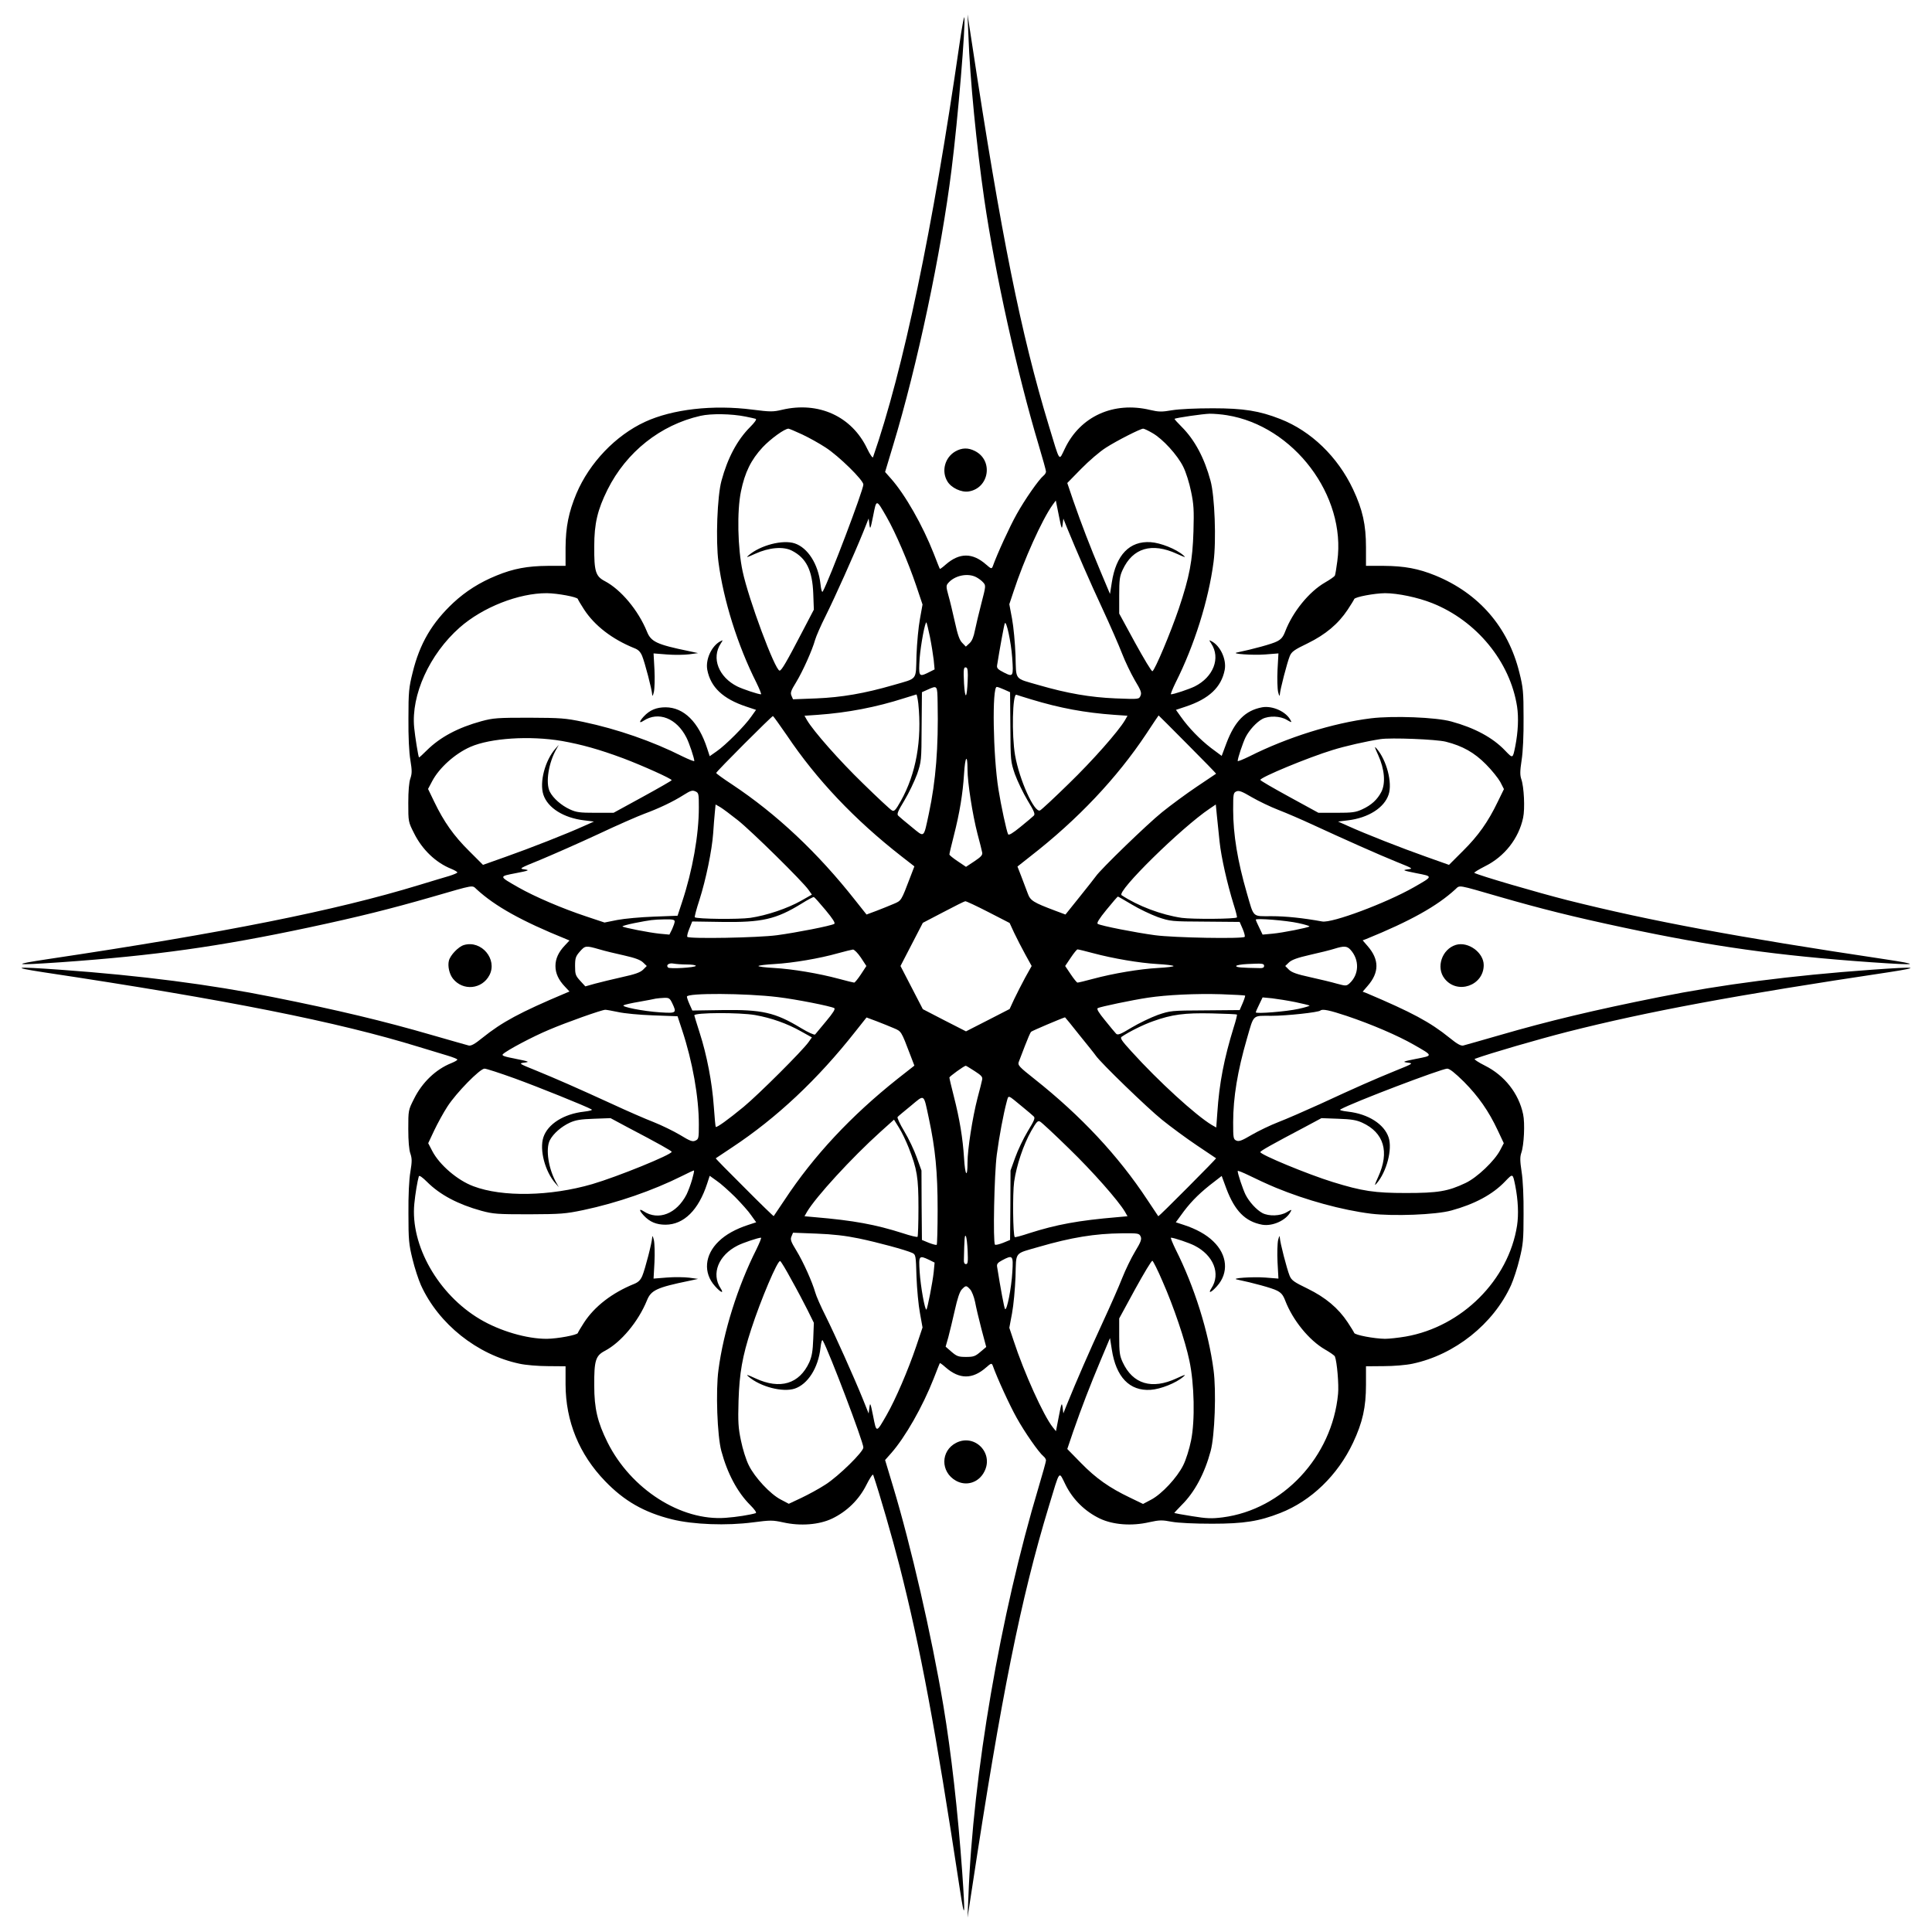
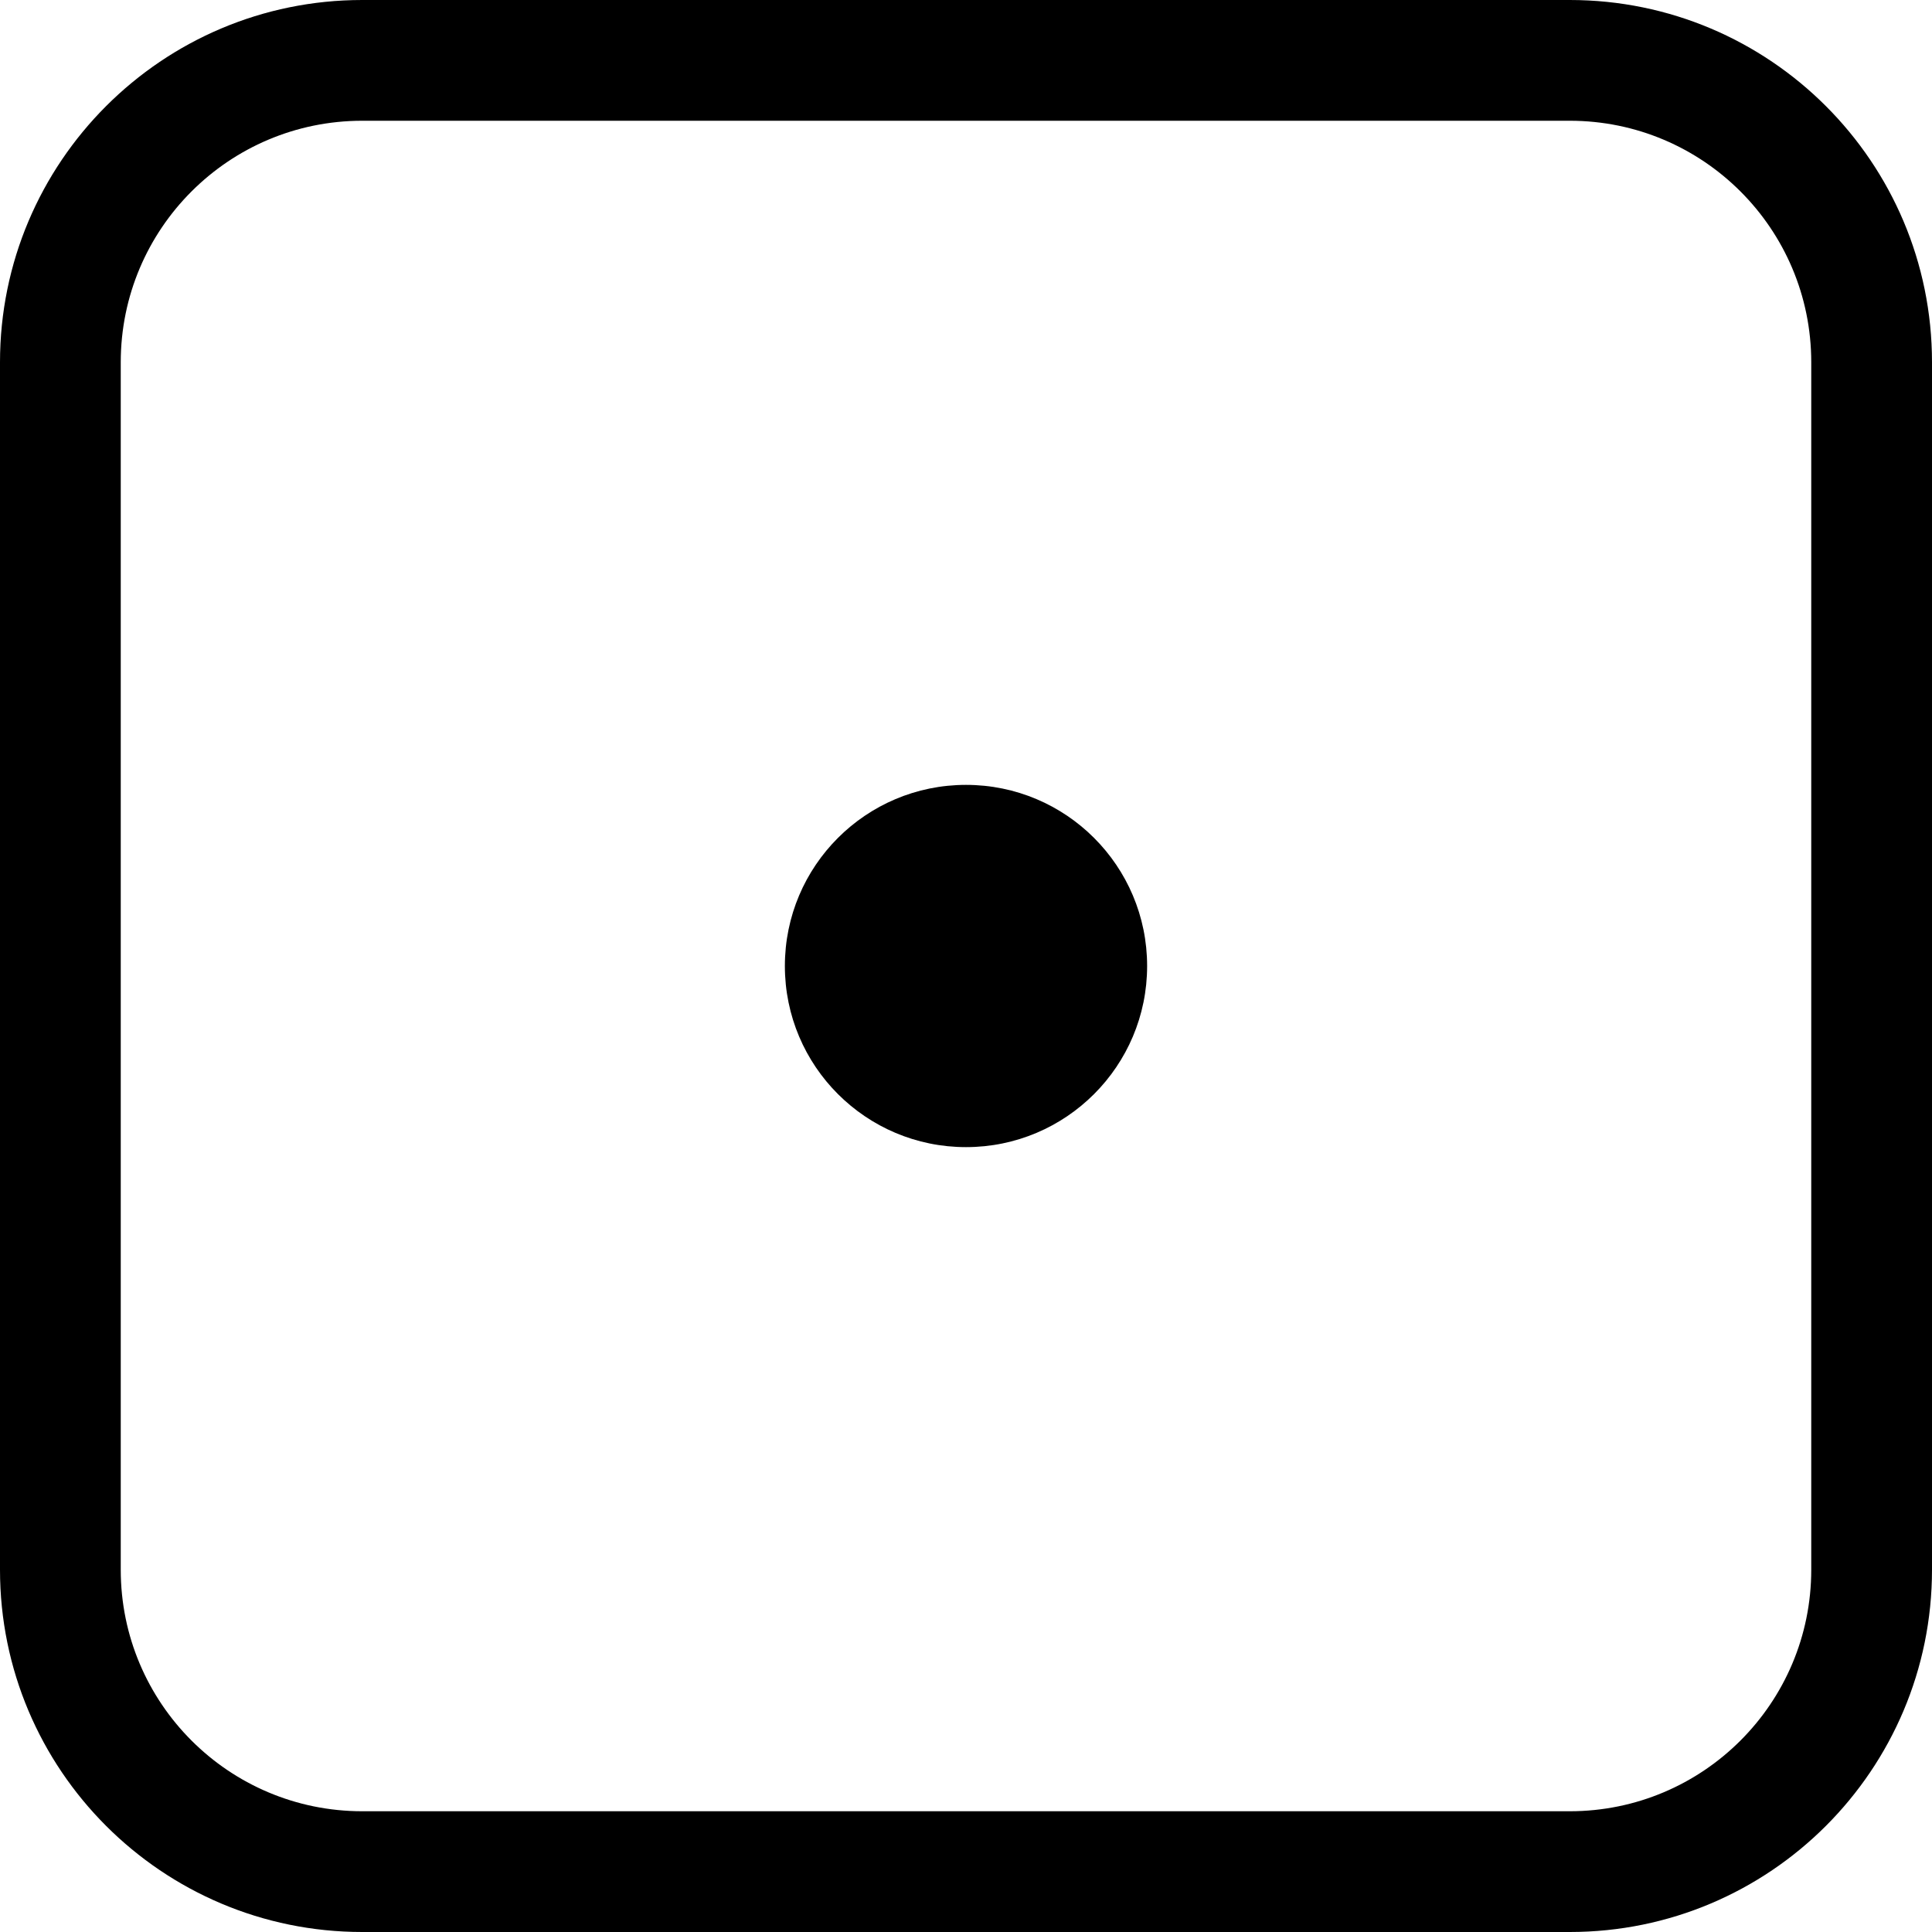
- <svg xmlns="http://www.w3.org/2000/svg" width="1280pt" height="1280pt" viewBox="0 0 1280 1280" preserveAspectRatio="xMidYMid meet">
-   <g transform="translate(0,1280) scale(0.1,-0.1)" fill="#000000" stroke="none">
-     <path d="M6357 12509 c-178 -1232 -372 -2159 -573 -2738 -2 -8 -20 17 -39 57 -102 214 -322 314 -564 257 -59 -14 -77 -14 -195 1 -263 34 -531 3 -713 -81 -194 -90 -367 -270 -454 -475 -51 -122 -71 -220 -72 -357 l0 -122 -118 0 c-134 -1 -227 -18 -339 -64 -111 -45 -204 -104 -286 -180 -142 -133 -223 -270 -270 -462 -25 -100 -28 -128 -28 -305 -1 -121 4 -226 13 -277 11 -68 11 -87 0 -120 -9 -24 -14 -83 -14 -163 0 -124 0 -125 38 -200 54 -109 144 -195 246 -236 22 -9 41 -20 41 -24 0 -4 -24 -14 -52 -23 -29 -8 -120 -36 -203 -61 -554 -169 -1283 -315 -2455 -490 -253 -38 -232 -43 85 -21 622 44 1048 104 1640 230 333 71 544 124 815 202 291 84 266 80 298 51 122 -112 297 -210 591 -329 l24 -10 -30 -32 c-43 -45 -63 -89 -63 -137 0 -48 20 -92 63 -137 l30 -32 -24 -10 c-306 -129 -422 -192 -553 -297 -49 -40 -74 -54 -90 -51 -11 3 -122 34 -246 70 -317 92 -621 165 -1052 251 -412 83 -876 143 -1405 181 -306 22 -338 18 -118 -16 1219 -183 1952 -329 2490 -495 66 -20 150 -46 188 -57 37 -11 67 -23 67 -27 0 -5 -19 -15 -41 -24 -102 -41 -192 -127 -246 -236 -38 -75 -38 -76 -38 -200 0 -80 5 -139 14 -163 11 -33 11 -52 0 -120 -9 -51 -14 -156 -13 -277 0 -176 3 -205 27 -302 14 -59 40 -137 56 -173 117 -257 373 -461 653 -520 40 -9 125 -16 189 -16 l116 -1 0 -121 c1 -244 90 -462 262 -640 126 -131 258 -207 443 -253 141 -35 363 -43 537 -20 116 15 129 15 199 0 115 -26 239 -16 325 25 98 47 178 125 227 223 22 44 42 74 45 67 42 -123 127 -418 174 -601 141 -555 236 -1065 400 -2143 33 -217 37 -189 16 110 -29 405 -73 794 -125 1105 -79 469 -215 1060 -333 1451 l-53 176 39 44 c94 106 210 310 283 496 21 54 39 100 41 102 1 2 19 -11 39 -29 91 -79 177 -79 267 0 33 29 37 30 44 13 29 -82 113 -265 158 -345 53 -96 147 -231 179 -257 9 -7 16 -19 16 -27 0 -7 -22 -87 -49 -177 -253 -844 -435 -1902 -465 -2712 l-6 -140 30 195 c193 1272 324 1923 509 2531 76 250 64 235 111 141 49 -98 129 -176 227 -223 87 -41 210 -51 327 -24 68 15 86 15 149 3 44 -8 149 -13 267 -13 211 0 312 16 452 71 205 80 381 251 482 465 64 136 86 236 86 385 l0 122 118 1 c65 0 149 7 190 16 280 59 536 263 653 520 16 36 42 114 56 173 24 96 27 127 27 297 1 115 -4 226 -13 282 -11 72 -11 98 -2 125 18 51 25 196 12 256 -29 138 -123 257 -253 322 -44 22 -74 42 -67 45 105 38 415 128 614 179 533 135 1108 242 2130 395 220 34 188 38 -118 16 -529 -38 -993 -98 -1405 -181 -431 -86 -735 -159 -1052 -251 -124 -36 -235 -67 -246 -70 -16 -3 -41 11 -90 51 -130 105 -250 169 -552 297 l-24 9 32 37 c79 90 79 176 0 266 l-32 37 24 9 c290 118 468 217 590 329 32 29 7 33 298 -51 271 -78 482 -131 815 -202 592 -126 1018 -186 1640 -230 317 -22 338 -17 85 21 -969 145 -1541 251 -2095 390 -194 49 -588 164 -617 181 -5 2 28 22 71 44 129 64 223 184 252 321 13 60 6 205 -12 256 -9 27 -9 53 2 125 9 56 14 167 13 282 0 171 -3 201 -28 300 -74 300 -268 524 -556 642 -113 46 -205 63 -341 64 l-119 0 0 123 c0 149 -22 249 -86 385 -101 214 -277 385 -482 465 -138 54 -242 71 -447 71 -111 0 -223 -5 -270 -13 -69 -12 -89 -11 -145 2 -242 58 -463 -42 -565 -256 -41 -84 -30 -99 -106 151 -185 608 -316 1259 -509 2531 l-30 195 6 -140 c10 -286 54 -733 105 -1085 72 -494 219 -1157 360 -1627 27 -90 49 -170 49 -177 0 -8 -7 -20 -16 -27 -32 -26 -126 -161 -179 -257 -45 -80 -129 -263 -158 -345 -7 -17 -11 -16 -44 13 -90 79 -176 79 -267 0 -20 -18 -38 -31 -39 -29 -2 2 -20 48 -41 102 -73 186 -189 390 -283 496 l-39 44 53 176 c160 527 319 1279 387 1826 43 339 94 959 85 1010 -2 10 -17 -69 -32 -176z m-1417 -2469 c30 -6 61 -13 67 -15 8 -3 -8 -25 -37 -54 -85 -85 -149 -204 -190 -356 -28 -101 -39 -397 -20 -539 33 -252 127 -552 251 -798 21 -43 35 -78 31 -78 -19 0 -120 34 -157 52 -124 62 -173 188 -110 284 16 25 16 25 -3 15 -58 -31 -99 -121 -86 -189 22 -115 104 -192 257 -243 l66 -22 -32 -45 c-42 -61 -170 -189 -228 -229 l-47 -33 -17 52 c-57 175 -154 271 -275 272 -61 0 -105 -18 -145 -61 -32 -35 -32 -48 -1 -28 98 64 219 17 284 -112 18 -35 52 -136 52 -155 0 -4 -36 10 -81 32 -194 98 -430 180 -654 227 -120 25 -148 27 -360 28 -210 0 -237 -2 -315 -23 -157 -43 -274 -106 -362 -193 -28 -28 -51 -49 -52 -47 -5 6 -26 136 -32 198 -21 215 101 485 301 662 153 135 392 229 579 228 71 -1 199 -25 204 -38 2 -6 20 -37 41 -69 70 -108 187 -198 333 -257 27 -10 41 -25 52 -51 18 -43 66 -226 67 -258 1 -13 5 -6 11 18 5 22 7 89 4 148 l-6 108 89 -7 c48 -4 115 -3 147 1 l59 8 -60 13 c-214 44 -252 62 -279 130 -57 140 -172 278 -279 334 -61 32 -71 64 -70 230 0 152 22 243 88 376 125 250 351 429 616 489 70 16 205 14 299 -5z m3189 9 c442 -71 791 -533 731 -967 -6 -46 -13 -89 -16 -95 -3 -7 -32 -27 -65 -46 -106 -61 -214 -194 -264 -324 -14 -37 -27 -53 -56 -67 -30 -16 -158 -51 -264 -73 -44 -9 104 -19 186 -13 l89 7 -6 -108 c-3 -59 -1 -126 4 -148 6 -24 10 -31 11 -18 1 31 49 215 66 256 12 29 29 42 119 85 118 58 202 128 265 223 21 32 41 64 43 70 5 14 132 38 204 39 84 0 218 -28 313 -66 294 -117 516 -388 562 -685 11 -73 7 -167 -12 -264 -17 -82 -15 -82 -68 -27 -82 86 -202 150 -356 192 -101 28 -384 39 -532 21 -251 -31 -555 -126 -805 -252 -43 -21 -78 -35 -78 -31 0 19 34 120 52 157 25 49 73 101 112 122 43 22 118 20 161 -6 33 -19 35 -19 25 -2 -30 57 -120 97 -188 85 -112 -21 -181 -91 -237 -239 l-31 -83 -70 52 c-73 56 -148 133 -201 208 l-32 45 66 22 c153 51 235 128 257 243 13 68 -28 158 -86 189 -19 10 -19 10 -3 -15 63 -96 14 -222 -110 -284 -37 -18 -138 -52 -157 -52 -4 0 10 35 31 78 124 246 218 546 251 798 19 142 8 438 -20 539 -41 152 -105 271 -191 357 -28 28 -49 51 -47 53 8 7 189 33 233 34 28 0 79 -4 114 -10z m-2815 -127 c45 -21 115 -60 156 -87 87 -56 250 -216 250 -245 0 -37 -225 -630 -269 -709 -5 -8 -11 11 -15 49 -15 133 -84 241 -171 270 -79 26 -227 -12 -305 -79 -20 -17 -12 -15 43 10 92 42 186 50 243 21 96 -49 136 -130 142 -284 l4 -107 -80 -153 c-100 -192 -134 -251 -147 -251 -30 1 -206 474 -245 658 -33 154 -38 399 -11 529 26 127 67 210 144 293 53 56 145 123 171 123 4 0 45 -17 90 -38z m2321 9 c69 -39 166 -146 204 -223 18 -35 41 -109 52 -164 18 -85 20 -123 16 -264 -6 -196 -26 -300 -97 -512 -54 -159 -159 -409 -175 -415 -6 -2 -57 84 -115 189 l-105 193 0 120 c0 104 3 127 23 170 67 145 193 182 359 106 55 -25 63 -27 43 -10 -48 42 -152 83 -217 87 -139 9 -229 -84 -257 -267 l-12 -76 -61 145 c-71 169 -127 314 -183 475 l-39 115 92 94 c51 52 124 115 164 140 73 47 229 126 247 126 6 0 34 -13 61 -29z m-1761 -556 c59 -103 142 -296 196 -455 l42 -125 -17 -95 c-10 -52 -20 -161 -23 -241 -5 -171 11 -150 -154 -198 -190 -55 -341 -81 -508 -88 l-156 -6 -10 23 c-9 20 -4 34 30 89 45 74 108 215 126 281 7 24 38 96 70 159 63 127 186 401 247 551 l38 95 5 -40 c5 -36 7 -31 25 58 22 112 20 112 89 -8z m1166 -51 l5 40 24 -60 c64 -156 151 -357 236 -539 51 -110 109 -243 129 -295 20 -52 58 -131 84 -176 41 -68 47 -84 38 -104 -10 -23 -10 -23 -166 -17 -167 7 -318 33 -508 88 -165 48 -149 27 -154 198 -3 80 -13 189 -23 242 l-18 96 28 84 c69 211 189 476 258 573 l22 30 20 -99 c18 -90 20 -96 25 -61z m-572 -348 c15 -8 36 -23 46 -35 18 -20 18 -23 -12 -138 -17 -65 -36 -146 -43 -180 -8 -42 -19 -69 -35 -84 l-25 -23 -24 25 c-18 18 -30 52 -49 139 -14 63 -33 143 -43 177 -15 54 -15 64 -2 79 42 51 130 70 187 40z m-307 -395 c10 -50 21 -119 25 -153 l6 -63 -46 -23 c-58 -28 -61 -23 -53 98 7 88 36 244 45 236 2 -3 13 -46 23 -95z m545 -138 c9 -125 7 -130 -54 -99 -41 21 -49 29 -46 48 17 108 46 266 51 278 10 24 42 -125 49 -227z m-295 -154 c-5 -119 -17 -128 -24 -18 -5 98 -3 113 16 106 8 -3 11 -30 8 -88z m-199 -146 c6 -295 -12 -517 -58 -733 -36 -167 -27 -160 -114 -89 -41 33 -81 67 -88 74 -12 10 -5 28 40 102 30 50 67 128 84 174 28 83 29 87 30 314 l2 229 38 17 c65 29 64 30 66 -88z m442 88 l38 -17 2 -229 c1 -227 2 -231 30 -314 17 -46 54 -124 84 -174 45 -74 52 -92 40 -102 -7 -7 -47 -41 -88 -74 -50 -41 -77 -57 -81 -48 -10 18 -47 190 -64 297 -36 225 -43 681 -11 679 6 0 28 -8 50 -18z m-570 -92 c25 -243 -15 -466 -116 -646 -35 -62 -44 -71 -59 -62 -10 5 -95 84 -190 177 -158 153 -328 346 -372 420 l-17 30 87 6 c199 14 389 51 573 110 41 13 78 24 81 25 3 1 9 -27 13 -60z m746 28 c194 -59 358 -89 553 -103 l87 -6 -17 -30 c-44 -74 -214 -267 -372 -420 -95 -93 -180 -172 -190 -177 -37 -20 -137 200 -166 366 -23 134 -17 410 9 400 6 -2 49 -16 96 -30z m-1616 -240 c196 -292 448 -558 758 -800 l86 -67 -28 -73 c-59 -155 -58 -154 -108 -175 -26 -11 -77 -32 -114 -46 l-67 -25 -73 92 c-251 319 -523 574 -818 770 -58 38 -105 72 -105 76 0 9 369 378 376 377 3 -1 45 -59 93 -129z m2654 -59 c105 -105 190 -193 189 -194 -1 -1 -59 -40 -128 -86 -70 -47 -173 -123 -230 -169 -97 -78 -407 -378 -439 -425 -8 -12 -57 -73 -108 -137 l-93 -116 -67 25 c-146 55 -166 67 -183 115 -9 24 -28 74 -42 111 l-26 67 86 68 c314 244 573 519 766 809 45 68 82 124 83 124 1 0 87 -86 192 -192z m-4146 23 c134 -24 248 -56 407 -115 127 -48 321 -135 321 -145 0 -3 -87 -53 -193 -111 l-192 -105 -120 0 c-104 0 -127 3 -170 23 -56 26 -109 72 -132 116 -30 58 -9 194 45 286 l14 25 -22 -25 c-69 -78 -107 -222 -80 -305 29 -88 135 -154 270 -170 l65 -8 -65 -29 c-112 -51 -359 -148 -518 -204 l-152 -54 -93 93 c-101 100 -166 192 -230 325 l-41 85 27 51 c46 88 151 183 254 228 132 58 392 75 605 39z m5857 -5 c111 -28 189 -72 266 -150 39 -39 81 -92 95 -117 l24 -47 -41 -84 c-64 -133 -129 -225 -230 -325 l-93 -93 -152 54 c-159 56 -406 153 -518 204 l-65 29 65 8 c135 16 241 83 270 171 26 78 -13 227 -79 304 -17 20 -15 12 10 -43 42 -92 50 -186 21 -243 -27 -52 -66 -88 -127 -116 -43 -20 -66 -23 -170 -23 l-120 0 -192 105 c-106 58 -193 108 -193 113 0 17 318 149 479 198 83 26 224 58 316 72 67 11 371 -1 434 -17z m-3169 -184 c0 -87 33 -298 66 -426 15 -56 29 -111 31 -123 4 -17 -6 -29 -51 -59 l-56 -37 -55 37 c-30 20 -55 40 -55 45 0 5 13 61 29 123 39 152 60 281 68 410 7 117 23 138 23 30z m-1780 -253 c0 -181 -42 -417 -111 -625 l-30 -91 -157 -6 c-86 -3 -195 -13 -242 -22 l-85 -17 -120 40 c-160 53 -342 131 -451 193 -131 75 -130 72 -17 94 88 17 94 20 59 25 -39 5 -35 7 105 64 79 33 250 108 379 168 129 61 269 122 310 137 95 35 190 80 259 124 46 29 58 33 78 24 22 -10 23 -15 23 -108z m3840 -15 c52 -20 154 -64 225 -97 208 -96 441 -200 560 -248 109 -44 109 -44 70 -49 -36 -5 -30 -7 58 -25 113 -22 114 -19 -17 -94 -185 -105 -541 -238 -606 -226 -127 23 -240 35 -336 35 -129 0 -115 -13 -163 152 -62 214 -91 389 -91 554 0 104 1 112 22 121 17 7 36 0 102 -39 45 -26 124 -64 176 -84z m-3582 -68 c90 -71 431 -407 469 -462 l22 -31 -72 -41 c-91 -51 -227 -97 -336 -113 -79 -11 -355 -8 -368 4 -2 3 11 55 31 115 43 135 83 328 91 442 3 47 8 109 11 138 l5 52 30 -17 c17 -10 69 -49 117 -87z m3192 -142 c11 -104 50 -277 94 -419 14 -43 23 -81 21 -83 -11 -11 -291 -13 -366 -3 -135 20 -289 78 -398 150 -36 23 395 447 584 574 l40 27 7 -72 c4 -40 12 -119 18 -174z m-2610 -454 c48 -58 66 -86 57 -91 -22 -13 -252 -58 -379 -75 -125 -17 -580 -25 -594 -11 -4 3 2 28 13 54 l19 48 195 -3 c267 -4 360 17 529 121 41 26 78 45 82 44 4 -1 39 -40 78 -87z m2029 37 c48 -29 126 -66 172 -83 83 -28 88 -29 313 -30 l229 -2 20 -46 c11 -26 17 -50 13 -53 -14 -14 -469 -6 -594 11 -127 17 -357 62 -379 75 -9 5 9 34 58 94 39 48 73 87 75 87 3 0 44 -24 93 -53z m-952 -49 l142 -73 30 -65 c17 -36 50 -100 73 -142 l43 -78 -43 -77 c-23 -43 -56 -107 -73 -143 l-30 -65 -144 -74 -145 -74 -143 73 -143 74 -74 143 -74 143 74 143 74 143 136 71 c74 39 140 72 145 72 6 1 74 -31 152 -71z m-2077 -63 c0 -8 -8 -31 -17 -51 l-18 -36 -65 6 c-68 7 -237 40 -246 48 -2 3 33 13 78 22 112 22 123 23 201 25 53 1 67 -2 67 -14z m4133 -11 c42 -9 75 -19 72 -22 -8 -8 -178 -42 -245 -48 l-65 -6 -22 46 c-13 26 -23 49 -23 53 0 11 203 -5 283 -23z m-4634 -173 c36 -11 111 -29 166 -41 71 -16 107 -29 125 -46 l25 -24 -25 -25 c-19 -18 -53 -30 -140 -49 -63 -14 -144 -34 -178 -43 l-64 -18 -34 37 c-31 34 -34 43 -34 98 0 52 4 64 31 95 36 41 40 41 128 16z m4978 -3 c61 -67 58 -164 -6 -223 -21 -18 -24 -18 -84 -2 -34 10 -114 29 -177 43 -87 19 -121 31 -140 49 l-25 25 25 24 c18 17 56 31 140 50 63 14 135 32 160 40 64 20 84 19 107 -6z m-3243 -53 l36 -55 -36 -55 c-20 -30 -40 -55 -45 -55 -4 0 -50 11 -101 25 -134 36 -307 65 -430 72 -59 3 -105 9 -103 13 2 4 51 10 107 13 121 7 298 37 418 71 47 13 92 24 101 25 9 0 32 -23 53 -54z m1538 30 c131 -35 305 -65 426 -72 56 -3 105 -9 107 -13 2 -4 -44 -10 -103 -13 -123 -7 -296 -36 -430 -72 -51 -14 -98 -25 -103 -25 -5 0 -25 25 -45 55 l-37 55 37 55 c20 30 40 55 45 55 5 0 52 -11 103 -25z m-2691 -75 c33 0 59 -4 59 -9 0 -11 -173 -22 -184 -11 -16 16 6 32 36 26 17 -3 57 -6 89 -6z m3824 -10 c0 -10 -9 -15 -27 -14 -127 2 -158 5 -158 14 0 5 33 11 73 13 102 5 112 4 112 -13z m-3222 -206 c119 -14 351 -60 374 -73 9 -5 -7 -31 -53 -86 -36 -44 -70 -84 -74 -89 -5 -4 -46 14 -92 42 -173 105 -259 124 -527 120 l-194 -3 -18 40 c-10 22 -18 45 -18 52 -2 25 391 23 602 -3z m3096 10 c2 -2 -5 -24 -16 -50 l-20 -46 -229 -2 c-225 -1 -230 -2 -313 -30 -46 -17 -124 -54 -174 -84 -74 -45 -92 -52 -103 -40 -7 7 -40 47 -73 88 -42 51 -57 76 -48 81 16 9 231 54 332 69 126 19 316 28 485 23 85 -3 157 -7 159 -9z m-3796 -49 c32 -67 29 -69 -80 -62 -110 7 -262 37 -241 47 7 4 54 15 103 23 50 9 99 18 110 21 11 2 36 4 56 5 31 1 37 -3 52 -34z m4128 6 c49 -10 92 -21 95 -23 2 -3 -31 -13 -73 -22 -80 -18 -283 -34 -283 -23 0 4 10 27 23 53 l22 46 63 -6 c34 -4 103 -15 153 -25z m-4486 -66 c39 -9 143 -19 232 -22 l162 -6 30 -91 c69 -208 111 -444 111 -625 0 -92 -1 -98 -23 -108 -19 -9 -35 -3 -102 38 -44 26 -122 64 -175 85 -52 20 -176 74 -275 120 -245 112 -359 162 -500 220 -119 48 -120 49 -80 54 36 5 31 7 -58 25 -77 15 -95 21 -85 31 27 26 197 116 302 160 119 51 351 133 376 134 8 0 47 -7 85 -15z m4828 -26 c166 -56 336 -129 443 -190 131 -75 130 -72 17 -94 -89 -18 -94 -20 -58 -25 40 -5 39 -6 -80 -54 -142 -58 -256 -108 -500 -221 -99 -45 -223 -99 -275 -119 -52 -20 -131 -58 -176 -84 -66 -39 -85 -46 -102 -39 -21 9 -22 17 -22 121 0 165 29 340 91 554 48 165 34 152 163 152 101 0 312 23 324 35 13 12 61 2 175 -36z m-3920 6 c107 -19 212 -56 304 -108 l72 -40 -22 -31 c-41 -58 -331 -347 -430 -429 -102 -84 -178 -139 -185 -133 -2 2 -8 64 -13 137 -11 157 -46 340 -94 488 -19 60 -35 111 -35 114 0 19 298 20 403 2z m3192 3 c2 -2 -7 -40 -21 -83 -64 -207 -96 -371 -109 -568 l-7 -97 -30 17 c-105 63 -352 288 -532 487 -64 70 -77 89 -65 97 52 35 145 81 208 103 125 45 209 56 389 52 89 -2 164 -5 167 -8z m-2273 -90 c50 -21 49 -20 108 -175 l28 -73 -112 -88 c-307 -244 -555 -509 -748 -802 -39 -58 -71 -106 -72 -107 -1 -2 -89 83 -194 189 -106 105 -191 192 -190 194 2 1 50 33 108 72 295 195 567 450 818 769 l73 92 67 -25 c37 -14 88 -35 114 -46z m1229 -45 c52 -64 101 -125 109 -137 32 -47 342 -347 439 -425 57 -46 160 -122 230 -169 69 -46 127 -85 128 -86 1 -1 -84 -89 -189 -194 -105 -106 -192 -191 -194 -190 -1 2 -33 50 -72 108 -193 293 -441 558 -749 802 -100 79 -111 91 -104 111 5 12 23 60 41 107 18 47 36 89 41 94 5 6 196 87 225 96 1 0 44 -52 95 -117z m-694 -239 c45 -29 54 -39 50 -57 -2 -12 -16 -67 -31 -123 -33 -128 -66 -339 -66 -426 0 -108 -16 -87 -23 30 -8 129 -29 258 -68 410 -16 62 -29 118 -29 123 0 7 95 76 108 78 2 1 28 -15 59 -35z m-3049 -48 c157 -57 472 -184 511 -206 9 -5 -10 -10 -50 -15 -134 -15 -240 -82 -269 -170 -27 -83 11 -227 80 -305 l22 -25 -14 25 c-54 92 -75 228 -45 286 23 44 76 90 132 116 40 18 73 23 160 26 l110 4 110 -59 c208 -109 295 -158 295 -164 0 -19 -359 -165 -526 -214 -278 -81 -596 -87 -788 -14 -105 39 -224 141 -272 233 l-27 52 40 85 c22 46 61 118 88 159 59 91 215 250 245 250 12 0 101 -29 198 -64z m6291 -23 c96 -97 164 -194 224 -322 l40 -85 -24 -46 c-37 -71 -153 -182 -230 -218 -116 -55 -182 -66 -394 -66 -207 0 -289 12 -486 73 -162 50 -479 181 -479 198 0 8 77 51 295 166 l110 59 110 -4 c87 -3 120 -8 160 -26 144 -66 182 -193 106 -359 -25 -55 -27 -63 -10 -43 66 77 105 226 79 304 -29 88 -135 156 -269 171 -41 5 -59 10 -50 15 81 46 668 269 707 270 16 0 50 -27 111 -87z m-3545 -243 c43 -201 58 -355 58 -603 0 -126 -3 -231 -6 -234 -3 -3 -26 3 -52 13 l-46 19 -2 230 -1 230 -31 86 c-17 48 -54 126 -83 174 -29 48 -49 91 -44 95 4 5 44 38 88 74 93 77 83 84 119 -84z m621 76 c33 -27 66 -55 73 -62 12 -10 5 -27 -39 -99 -29 -48 -66 -126 -83 -174 l-31 -86 -1 -230 -2 -230 -46 -19 c-26 -10 -50 -16 -54 -12 -14 15 -5 468 12 596 16 121 44 270 66 352 13 45 3 48 105 -36z m-755 -269 c56 -144 65 -195 65 -399 0 -102 -3 -189 -6 -192 -3 -4 -48 7 -99 24 -179 57 -323 84 -583 106 l-67 6 17 30 c59 99 294 356 487 530 l89 80 33 -53 c19 -30 47 -89 64 -132z m1061 -5 c158 -153 328 -346 372 -420 l17 -30 -67 -6 c-260 -22 -404 -49 -583 -106 -51 -17 -95 -29 -97 -26 -12 12 -15 289 -4 367 16 110 62 246 113 336 35 61 44 71 59 62 10 -5 95 -84 190 -177z m-2496 -208 c-9 -32 -26 -76 -36 -97 -66 -129 -187 -176 -285 -112 -31 20 -31 7 1 -28 40 -43 84 -61 145 -61 121 1 218 97 275 272 l17 52 46 -33 c26 -17 80 -66 122 -107 41 -42 90 -96 107 -122 l33 -46 -52 -17 c-83 -27 -150 -64 -196 -109 -94 -90 -104 -209 -25 -297 39 -44 62 -52 37 -14 -63 96 -14 219 113 283 35 18 136 52 155 52 4 0 -10 -35 -31 -78 -124 -246 -218 -546 -251 -798 -19 -139 -8 -437 19 -537 40 -149 106 -273 191 -358 29 -29 45 -51 37 -54 -36 -11 -127 -26 -200 -31 -296 -22 -627 190 -782 500 -66 133 -88 224 -88 376 -1 166 9 198 70 230 107 56 222 194 279 334 27 68 65 86 279 130 l60 13 -59 8 c-32 4 -99 5 -147 1 l-89 -7 6 108 c3 59 1 126 -4 148 -7 26 -10 32 -11 17 -1 -33 -47 -211 -66 -256 -12 -27 -26 -41 -53 -52 -146 -59 -263 -149 -333 -257 -21 -32 -39 -63 -41 -69 -5 -13 -133 -37 -204 -38 -133 -1 -313 52 -444 130 -277 164 -462 490 -435 765 6 64 21 153 30 182 3 8 25 -8 54 -37 86 -86 205 -149 361 -192 78 -21 105 -23 315 -23 212 1 240 3 360 28 223 47 462 130 652 225 43 22 80 39 81 37 2 -2 -4 -30 -13 -61z m3868 -53 c201 -83 438 -148 630 -172 148 -18 431 -7 532 21 154 42 274 106 356 192 53 55 51 55 68 -27 19 -97 23 -191 12 -264 -56 -362 -366 -671 -738 -736 -47 -8 -109 -15 -137 -15 -72 1 -199 25 -204 39 -2 6 -22 38 -43 70 -63 95 -147 165 -265 223 -91 44 -107 55 -120 86 -18 44 -64 221 -65 254 -1 15 -4 9 -11 -17 -5 -22 -7 -89 -4 -148 l6 -108 -89 7 c-82 6 -230 -4 -186 -13 106 -22 234 -57 264 -73 29 -14 42 -30 56 -67 50 -130 158 -263 264 -324 33 -19 62 -39 65 -46 14 -34 27 -187 21 -248 -39 -417 -367 -767 -765 -818 -72 -9 -105 -8 -203 8 -64 10 -117 20 -117 21 0 2 22 25 49 53 86 85 152 209 192 358 27 100 38 398 19 537 -33 252 -127 552 -251 798 -21 43 -35 78 -31 78 19 0 120 -34 155 -52 127 -64 176 -187 113 -283 -25 -38 -2 -30 37 14 79 88 69 207 -25 297 -46 45 -113 82 -196 109 l-52 17 33 45 c56 79 110 135 191 200 l80 62 31 -84 c56 -148 125 -218 237 -239 68 -12 158 28 188 85 10 17 8 17 -25 -2 -43 -26 -118 -28 -161 -6 -39 21 -87 73 -112 122 -18 37 -52 138 -52 157 0 4 35 -10 78 -31 44 -22 122 -58 175 -80z m-2763 -336 c125 -26 310 -76 354 -96 23 -11 24 -16 28 -158 3 -80 13 -189 23 -241 l17 -95 -42 -125 c-54 -159 -137 -352 -196 -455 -69 -120 -67 -120 -89 -8 -18 89 -20 94 -25 58 l-5 -40 -38 95 c-61 150 -184 424 -247 551 -32 63 -63 134 -69 157 -19 67 -78 200 -125 277 -37 60 -41 74 -32 94 l10 24 156 -6 c108 -4 193 -14 280 -32z m1867 13 c8 -18 2 -36 -37 -100 -26 -43 -64 -122 -85 -175 -21 -54 -80 -188 -131 -298 -84 -182 -172 -383 -235 -539 l-24 -60 -5 40 c-5 35 -8 29 -25 -60 l-19 -98 -21 26 c-61 76 -190 361 -260 575 l-28 84 18 96 c10 53 20 162 23 242 5 171 -11 150 154 198 217 63 372 88 549 90 111 1 116 0 126 -21z m-1146 -98 c3 -70 1 -85 -11 -85 -10 0 -15 9 -14 28 3 140 5 171 13 157 5 -8 10 -53 12 -100z m-255 -57 l36 -18 -6 -63 c-7 -67 -41 -240 -48 -248 -10 -9 -39 154 -45 249 -7 109 -5 112 63 80z m551 -80 c-6 -107 -36 -258 -48 -246 -6 6 -30 137 -53 281 -3 18 5 27 33 42 71 38 75 33 68 -77z m-1464 -51 c36 -64 84 -155 107 -201 l42 -85 -4 -105 c-3 -82 -9 -117 -26 -156 -66 -144 -193 -183 -357 -107 -56 26 -65 28 -45 11 78 -67 226 -105 305 -79 87 29 156 137 171 270 4 38 10 57 15 49 44 -79 269 -672 269 -709 0 -29 -163 -189 -250 -245 -41 -27 -113 -66 -159 -88 l-85 -40 -53 28 c-70 36 -173 147 -212 227 -18 35 -41 109 -52 164 -18 85 -20 123 -16 264 6 184 25 293 84 474 63 194 176 461 192 451 6 -3 39 -58 74 -123z m2459 -11 c73 -165 151 -395 178 -526 33 -154 38 -399 11 -529 -11 -55 -34 -129 -52 -164 -40 -81 -142 -191 -213 -228 l-53 -28 -87 42 c-136 65 -224 127 -323 228 l-92 94 39 115 c56 161 112 306 183 475 l61 145 12 -76 c28 -183 118 -276 257 -267 65 4 169 45 217 87 20 17 11 15 -45 -11 -164 -76 -290 -38 -357 107 -20 43 -23 66 -23 170 l0 120 105 193 c58 105 109 191 115 189 5 -2 36 -63 67 -136z m-1275 -53 c12 -13 26 -50 33 -83 6 -33 25 -114 42 -179 l32 -120 -39 -33 c-34 -29 -45 -33 -95 -33 -50 0 -61 4 -96 34 l-39 34 18 63 c9 35 29 116 43 179 17 77 32 122 46 137 27 28 30 28 55 1z" />
-     <path d="M6329 9809 c-69 -40 -93 -130 -53 -197 25 -44 94 -76 142 -68 136 22 165 206 41 268 -45 23 -86 22 -130 -3z" />
-     <path d="M3074 6539 c-36 -10 -91 -67 -100 -104 -9 -36 3 -89 27 -119 66 -83 193 -71 242 24 54 105 -54 233 -169 199z" />
-     <path d="M9646 6540 c-93 -28 -134 -150 -75 -224 84 -107 259 -46 259 90 0 83 -103 158 -184 134z" />
-     <path d="M6335 3241 c-104 -53 -105 -193 -2 -251 69 -39 152 -13 189 61 63 123 -65 252 -187 190z" />
-   </g>
+ <svg xmlns="http://www.w3.org/2000/svg" width="800px" height="800px" viewBox="0 0 16 16" fill="#000000" class="bi bi-dice-1">
+   <circle cx="8" cy="8" r="1.5" />
+   <path d="M13 1a2 2 0 0 1 2 2v10a2 2 0 0 1-2 2H3a2 2 0 0 1-2-2V3a2 2 0 0 1 2-2h10zM3 0a3 3 0 0 0-3 3v10a3 3 0 0 0 3 3h10a3 3 0 0 0 3-3V3a3 3 0 0 0-3-3H3z" />
</svg>
